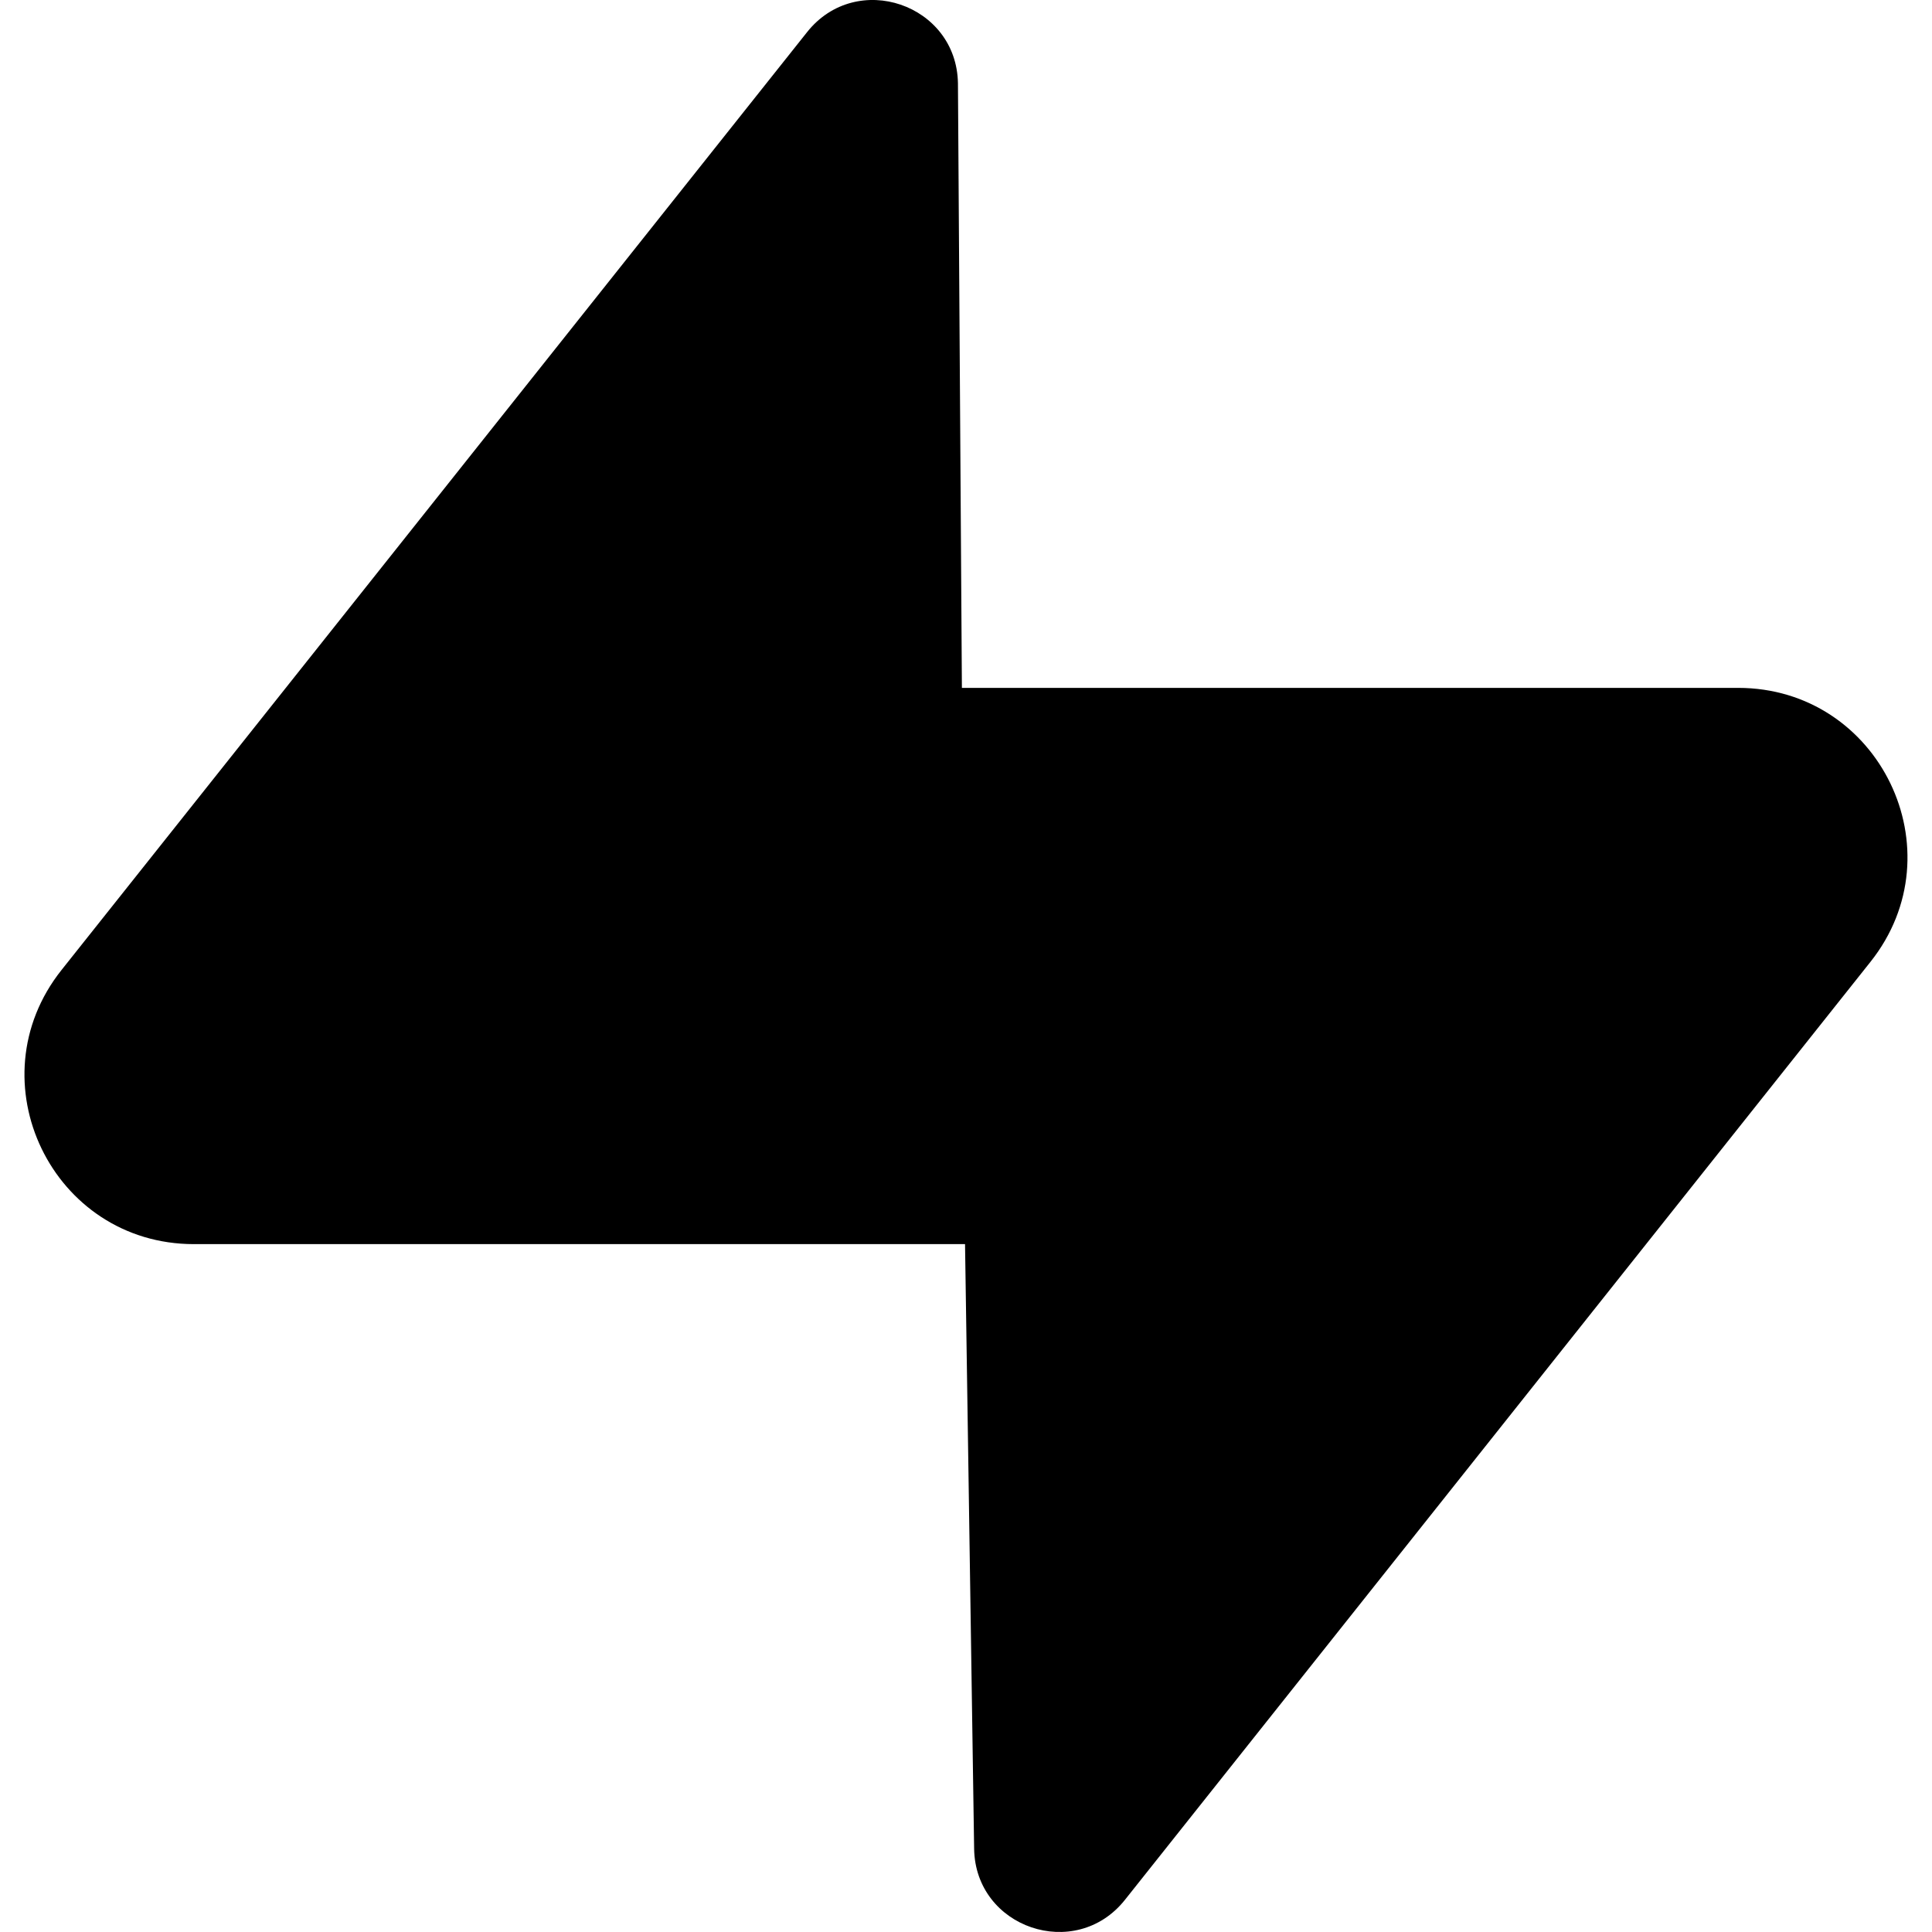
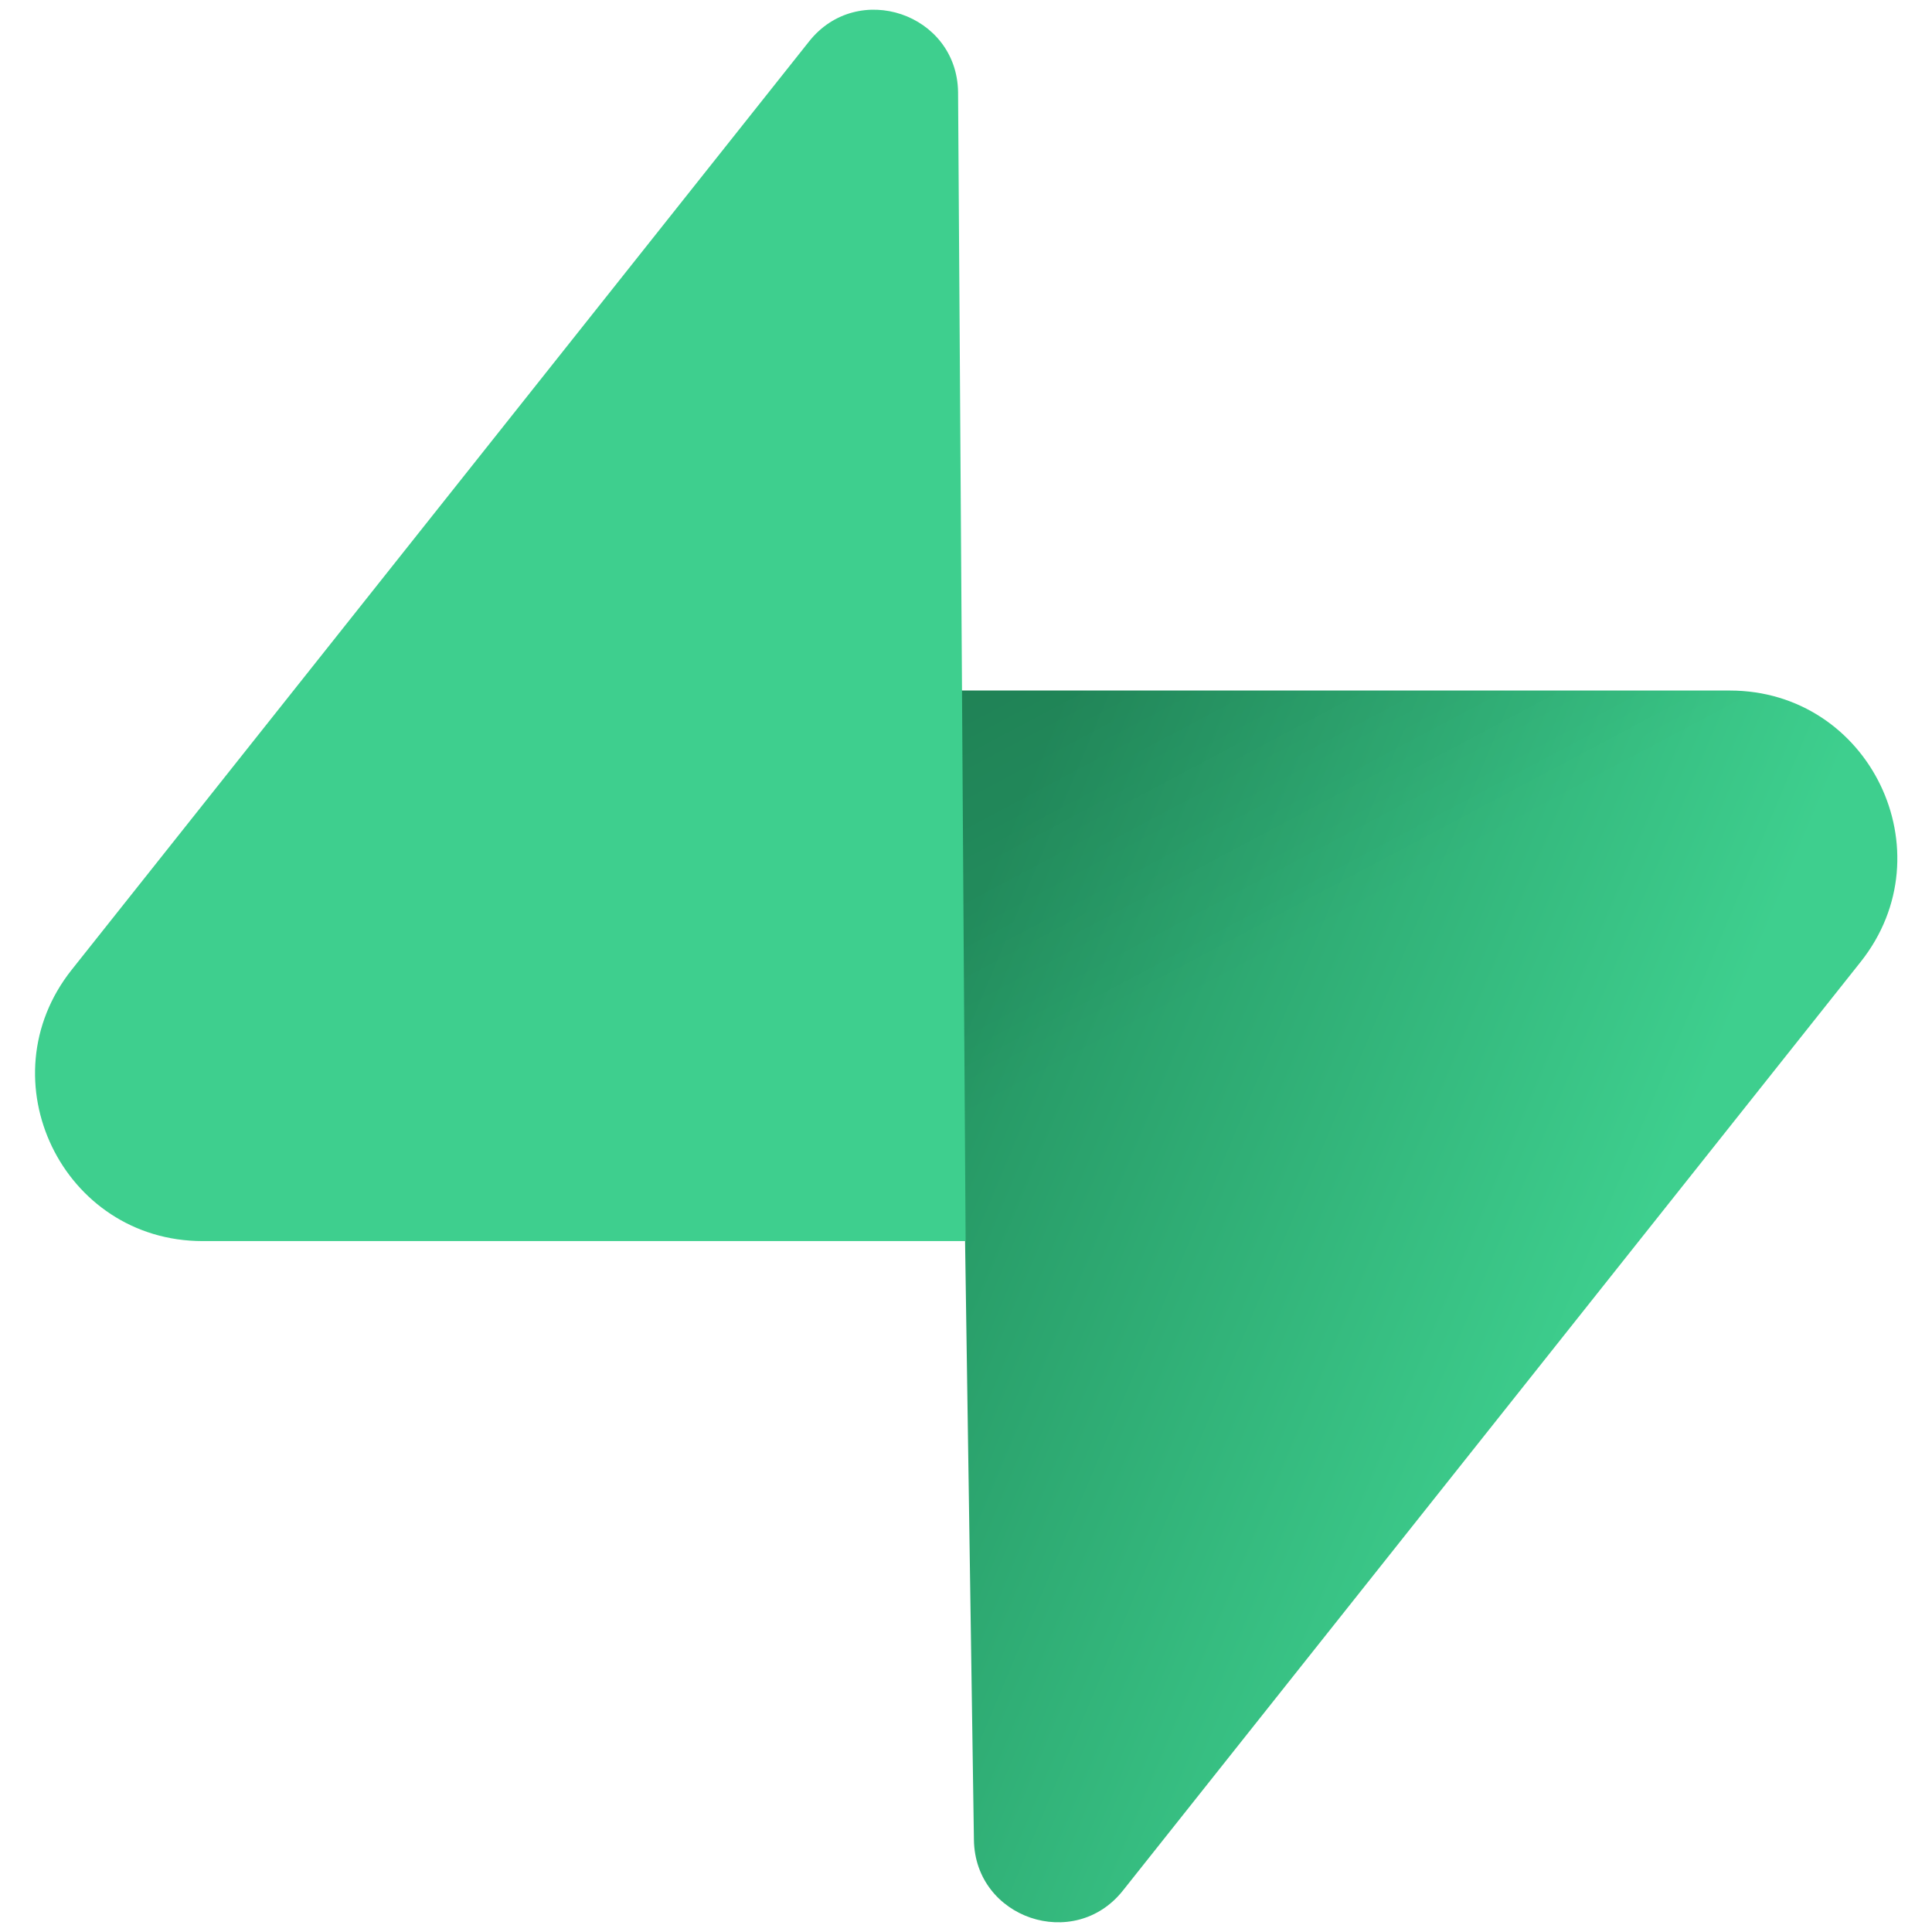
- <svg xmlns="http://www.w3.org/2000/svg" role="img" viewBox="0 0 24 24" id="Supabase--Streamline-Simple-Icons" height="24" width="24">
-   <path d="M11.9 1.036c-0.015 -0.986 -1.26 -1.41 -1.874 -0.637L0.764 12.05C-0.33 13.427 0.65 15.455 2.409 15.455h9.579l0.113 7.51c0.014 0.985 1.259 1.408 1.873 0.636l9.262 -11.653c1.093 -1.375 0.113 -3.403 -1.645 -3.403h-9.642z" fill="#000000" stroke-width="1" />
+ <svg xmlns="http://www.w3.org/2000/svg" xml:space="preserve" viewBox="0 0 512 512">
+   <linearGradient id="a" x1="237.109" x2="419.106" y1="223.219" y2="146.89" gradientTransform="matrix(1 0 0 -1 0 513)" gradientUnits="userSpaceOnUse">
+     <stop offset="0" style="stop-color:#249361" />
+     <stop offset="1" style="stop-color:#3ecf8e" />
+   </linearGradient>
+   <path d="M297.6 501c-12.9 16.3-39.2 7.4-39.5-13.4L253.6 183h204.8c37.1 0 57.8 42.8 34.7 71.9z" style="fill:url(#a)" />
+   <linearGradient id="b" x1="245.829" x2="328.829" y1="411.681" y2="255.438" gradientTransform="matrix(1 0 0 -1 0 513)" gradientUnits="userSpaceOnUse">
+     <stop offset="0" style="stop-color:#000" />
+     <stop offset="1" style="stop-color:#000;stop-opacity:0" />
+   </linearGradient>
+   <path d="M297.6 501c-12.9 16.3-39.2 7.4-39.5-13.4L253.6 183h204.8c37.1 0 57.8 42.8 34.7 71.9z" style="fill:url(#b);fill-opacity:.2" />
+   <path d="M214.4 11c12.9-16.3 39.2-7.4 39.5 13.4l2 304.5H53.7c-37.1 0-57.8-42.8-34.7-71.9z" style="fill:#3ecf8e" />
</svg>
